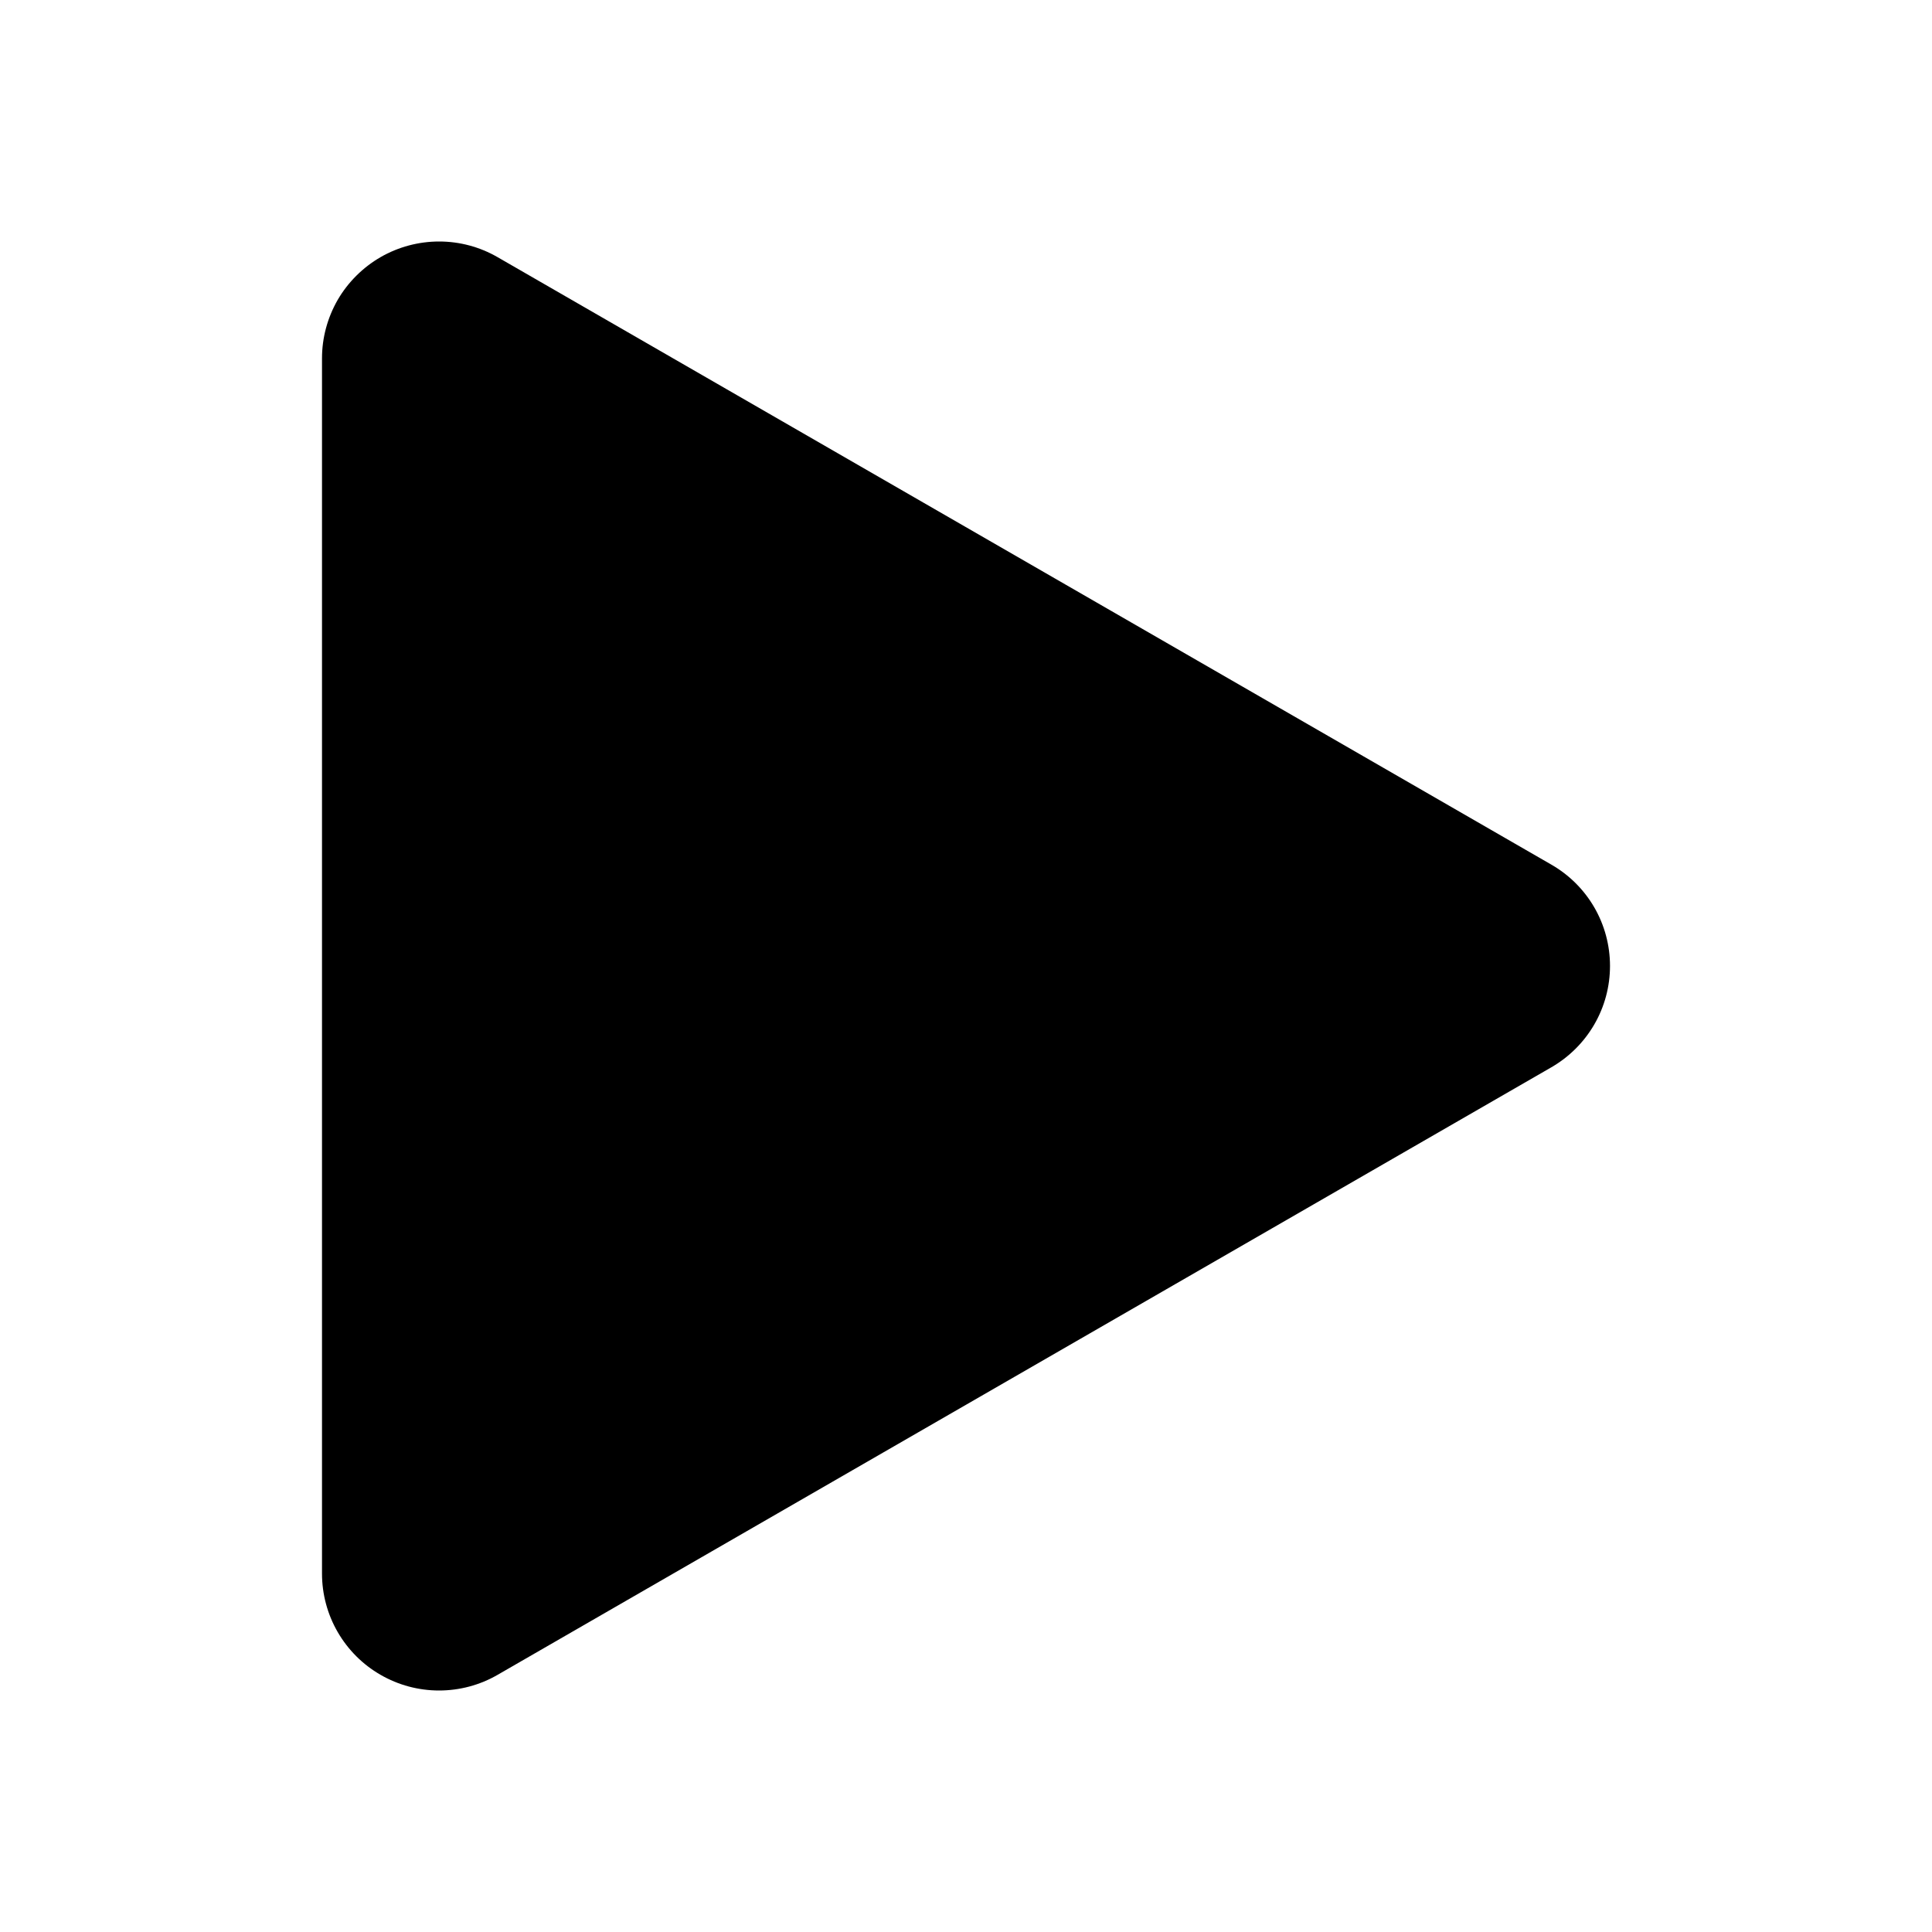
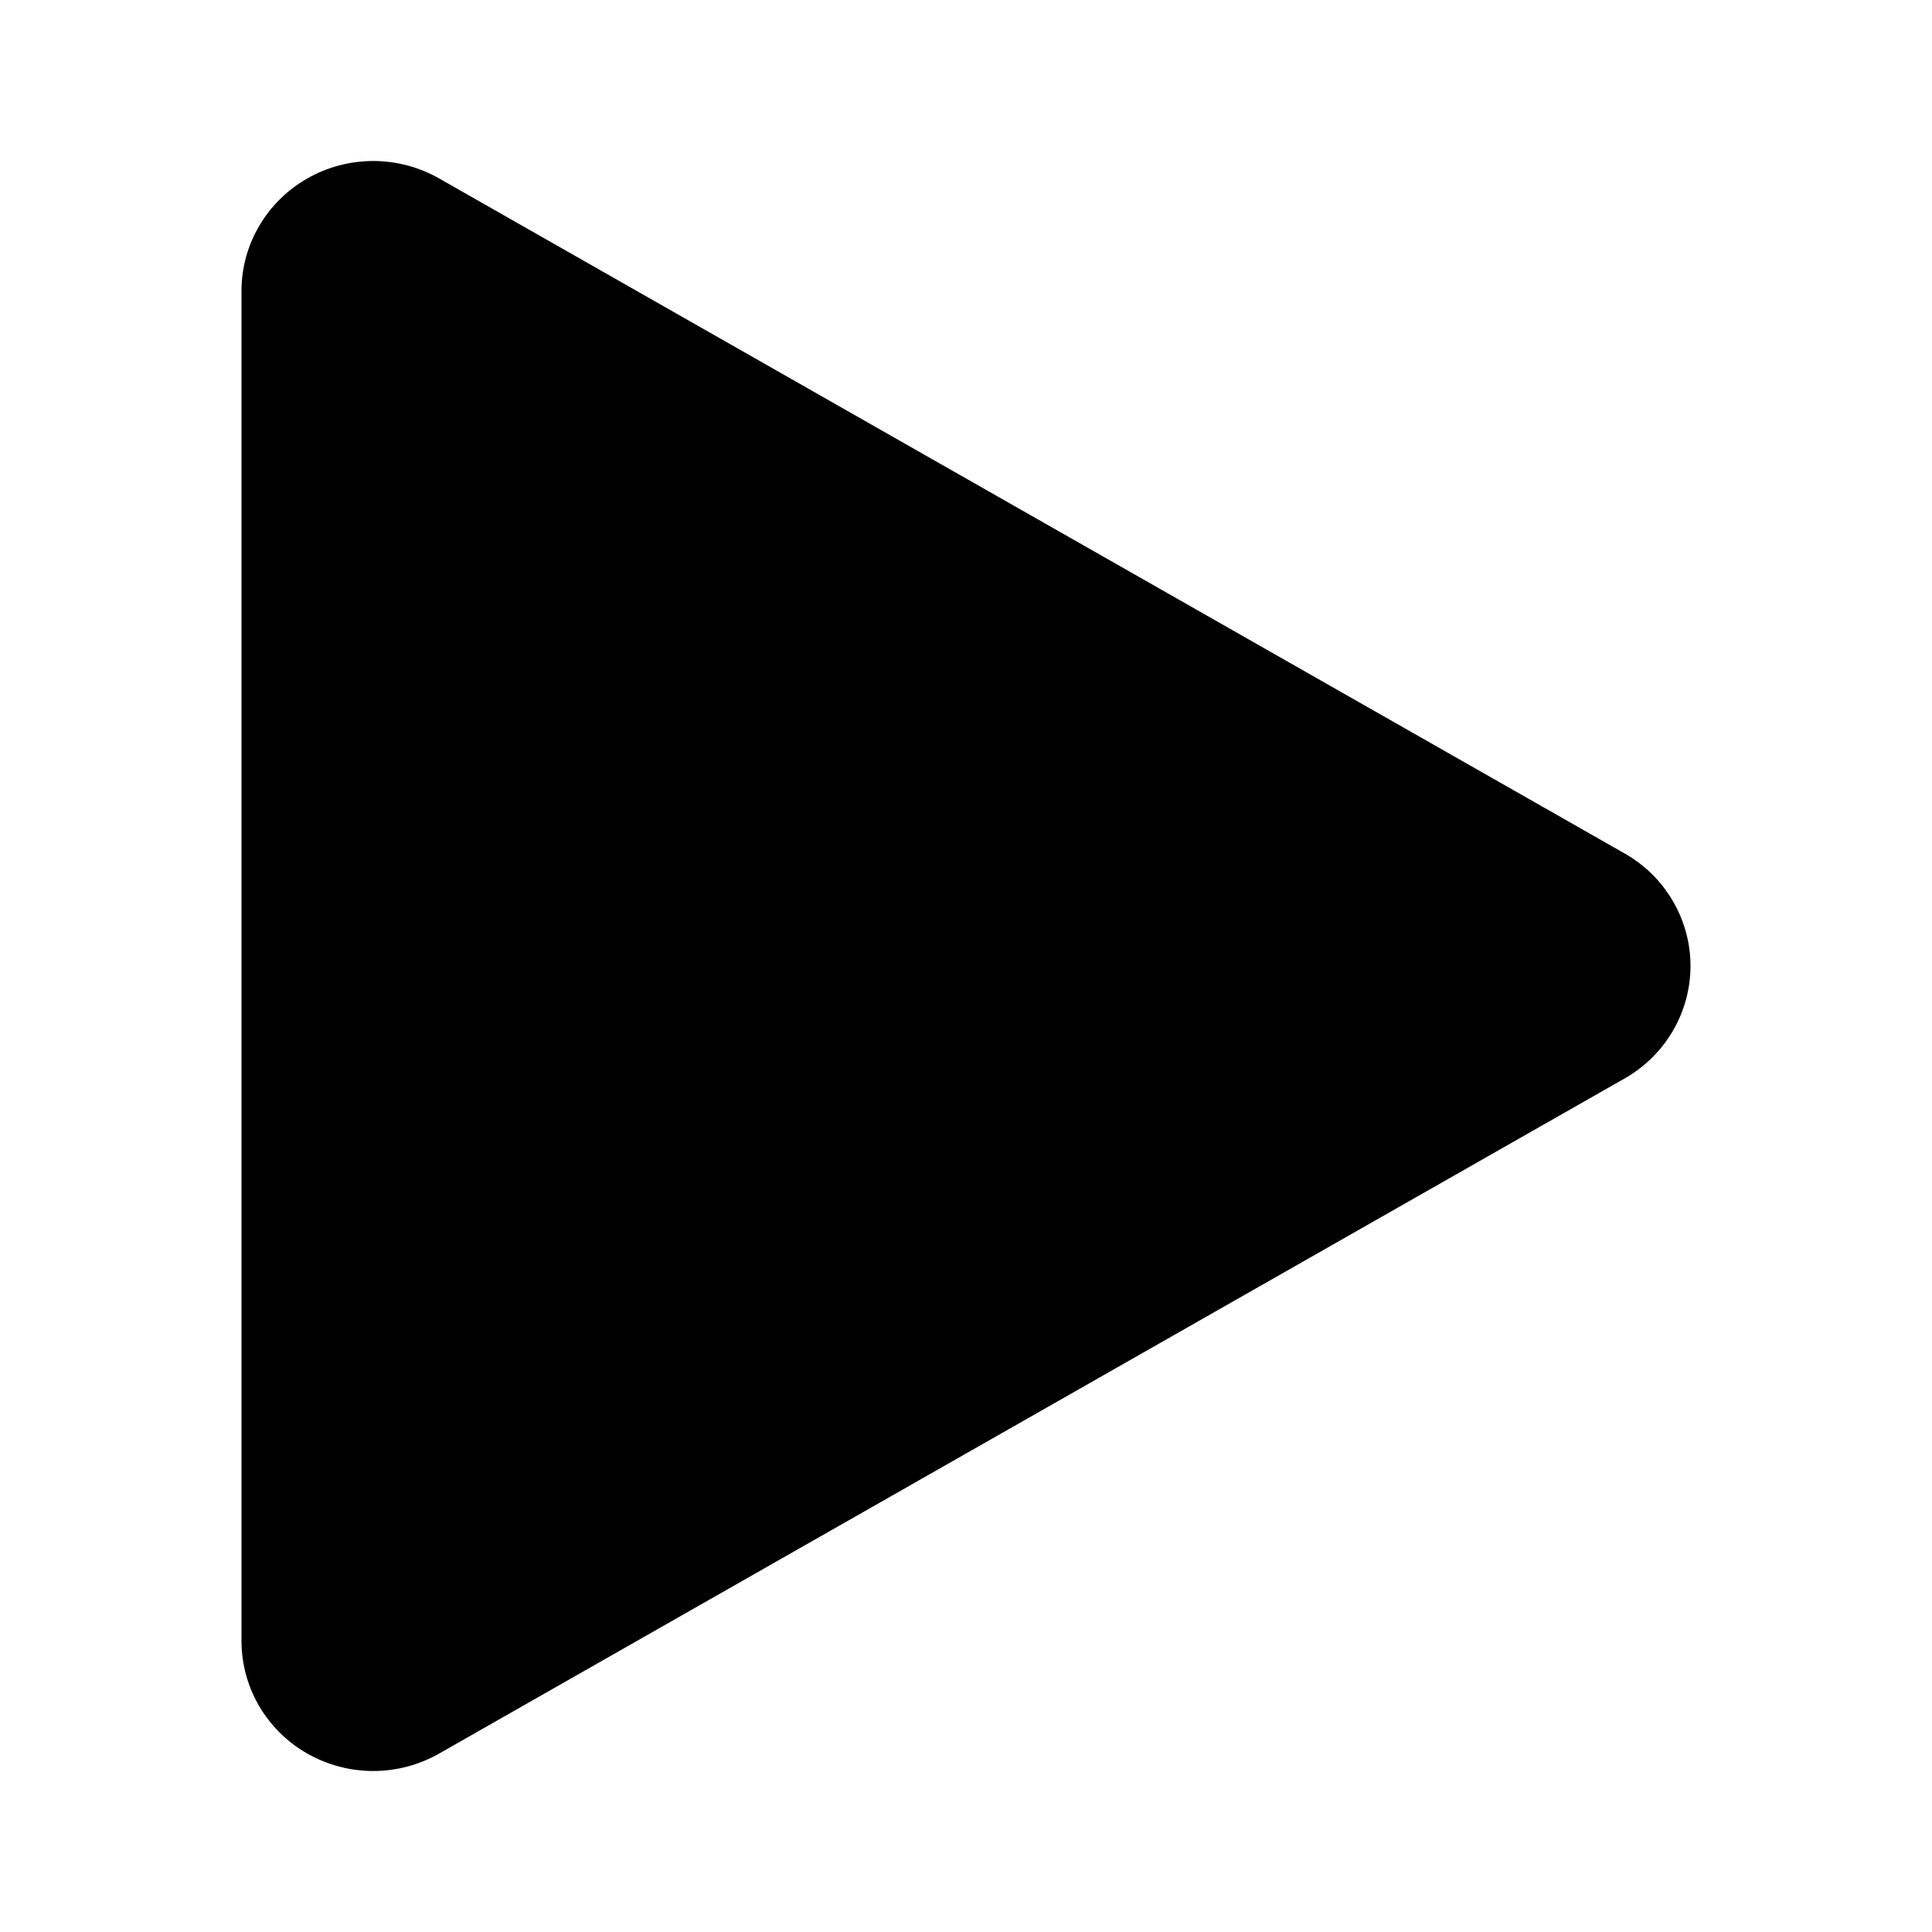
<svg xmlns="http://www.w3.org/2000/svg" width="24" height="24" viewBox="0 0 24 24" fill="none">
-   <path d="M4 4.451C4 4.196 4.068 3.946 4.195 3.725C4.323 3.505 4.507 3.322 4.728 3.194C4.949 3.067 5.2 3 5.455 3C5.71 3 5.961 3.067 6.182 3.195L19.272 10.741C19.493 10.868 19.677 11.051 19.805 11.272C19.933 11.493 20 11.744 20 11.999C20 12.255 19.933 12.505 19.805 12.726C19.677 12.947 19.493 13.13 19.272 13.258L6.182 20.805C5.961 20.933 5.71 21 5.454 21C5.199 21 4.948 20.933 4.727 20.805C4.506 20.678 4.323 20.495 4.195 20.274C4.067 20.053 4 19.802 4 19.547V4.451Z" fill="currentColor" />
+   <path d="M3 3.612C3 3.329 3.076 3.051 3.22 2.806C3.364 2.561 3.57 2.357 3.819 2.216C4.068 2.074 4.35 2 4.637 2C4.924 2 5.206 2.075 5.454 2.216L20.18 10.601C20.43 10.742 20.637 10.946 20.78 11.192C20.924 11.437 21 11.716 21 11.999C21 12.283 20.924 12.561 20.78 12.807C20.637 13.052 20.43 13.256 20.18 13.398L5.454 21.784C5.206 21.925 4.923 22 4.636 22C4.349 22 4.067 21.925 3.818 21.784C3.569 21.642 3.363 21.438 3.219 21.193C3.076 20.948 3 20.669 3 20.386V3.612Z" fill="currentColor" />
</svg>
